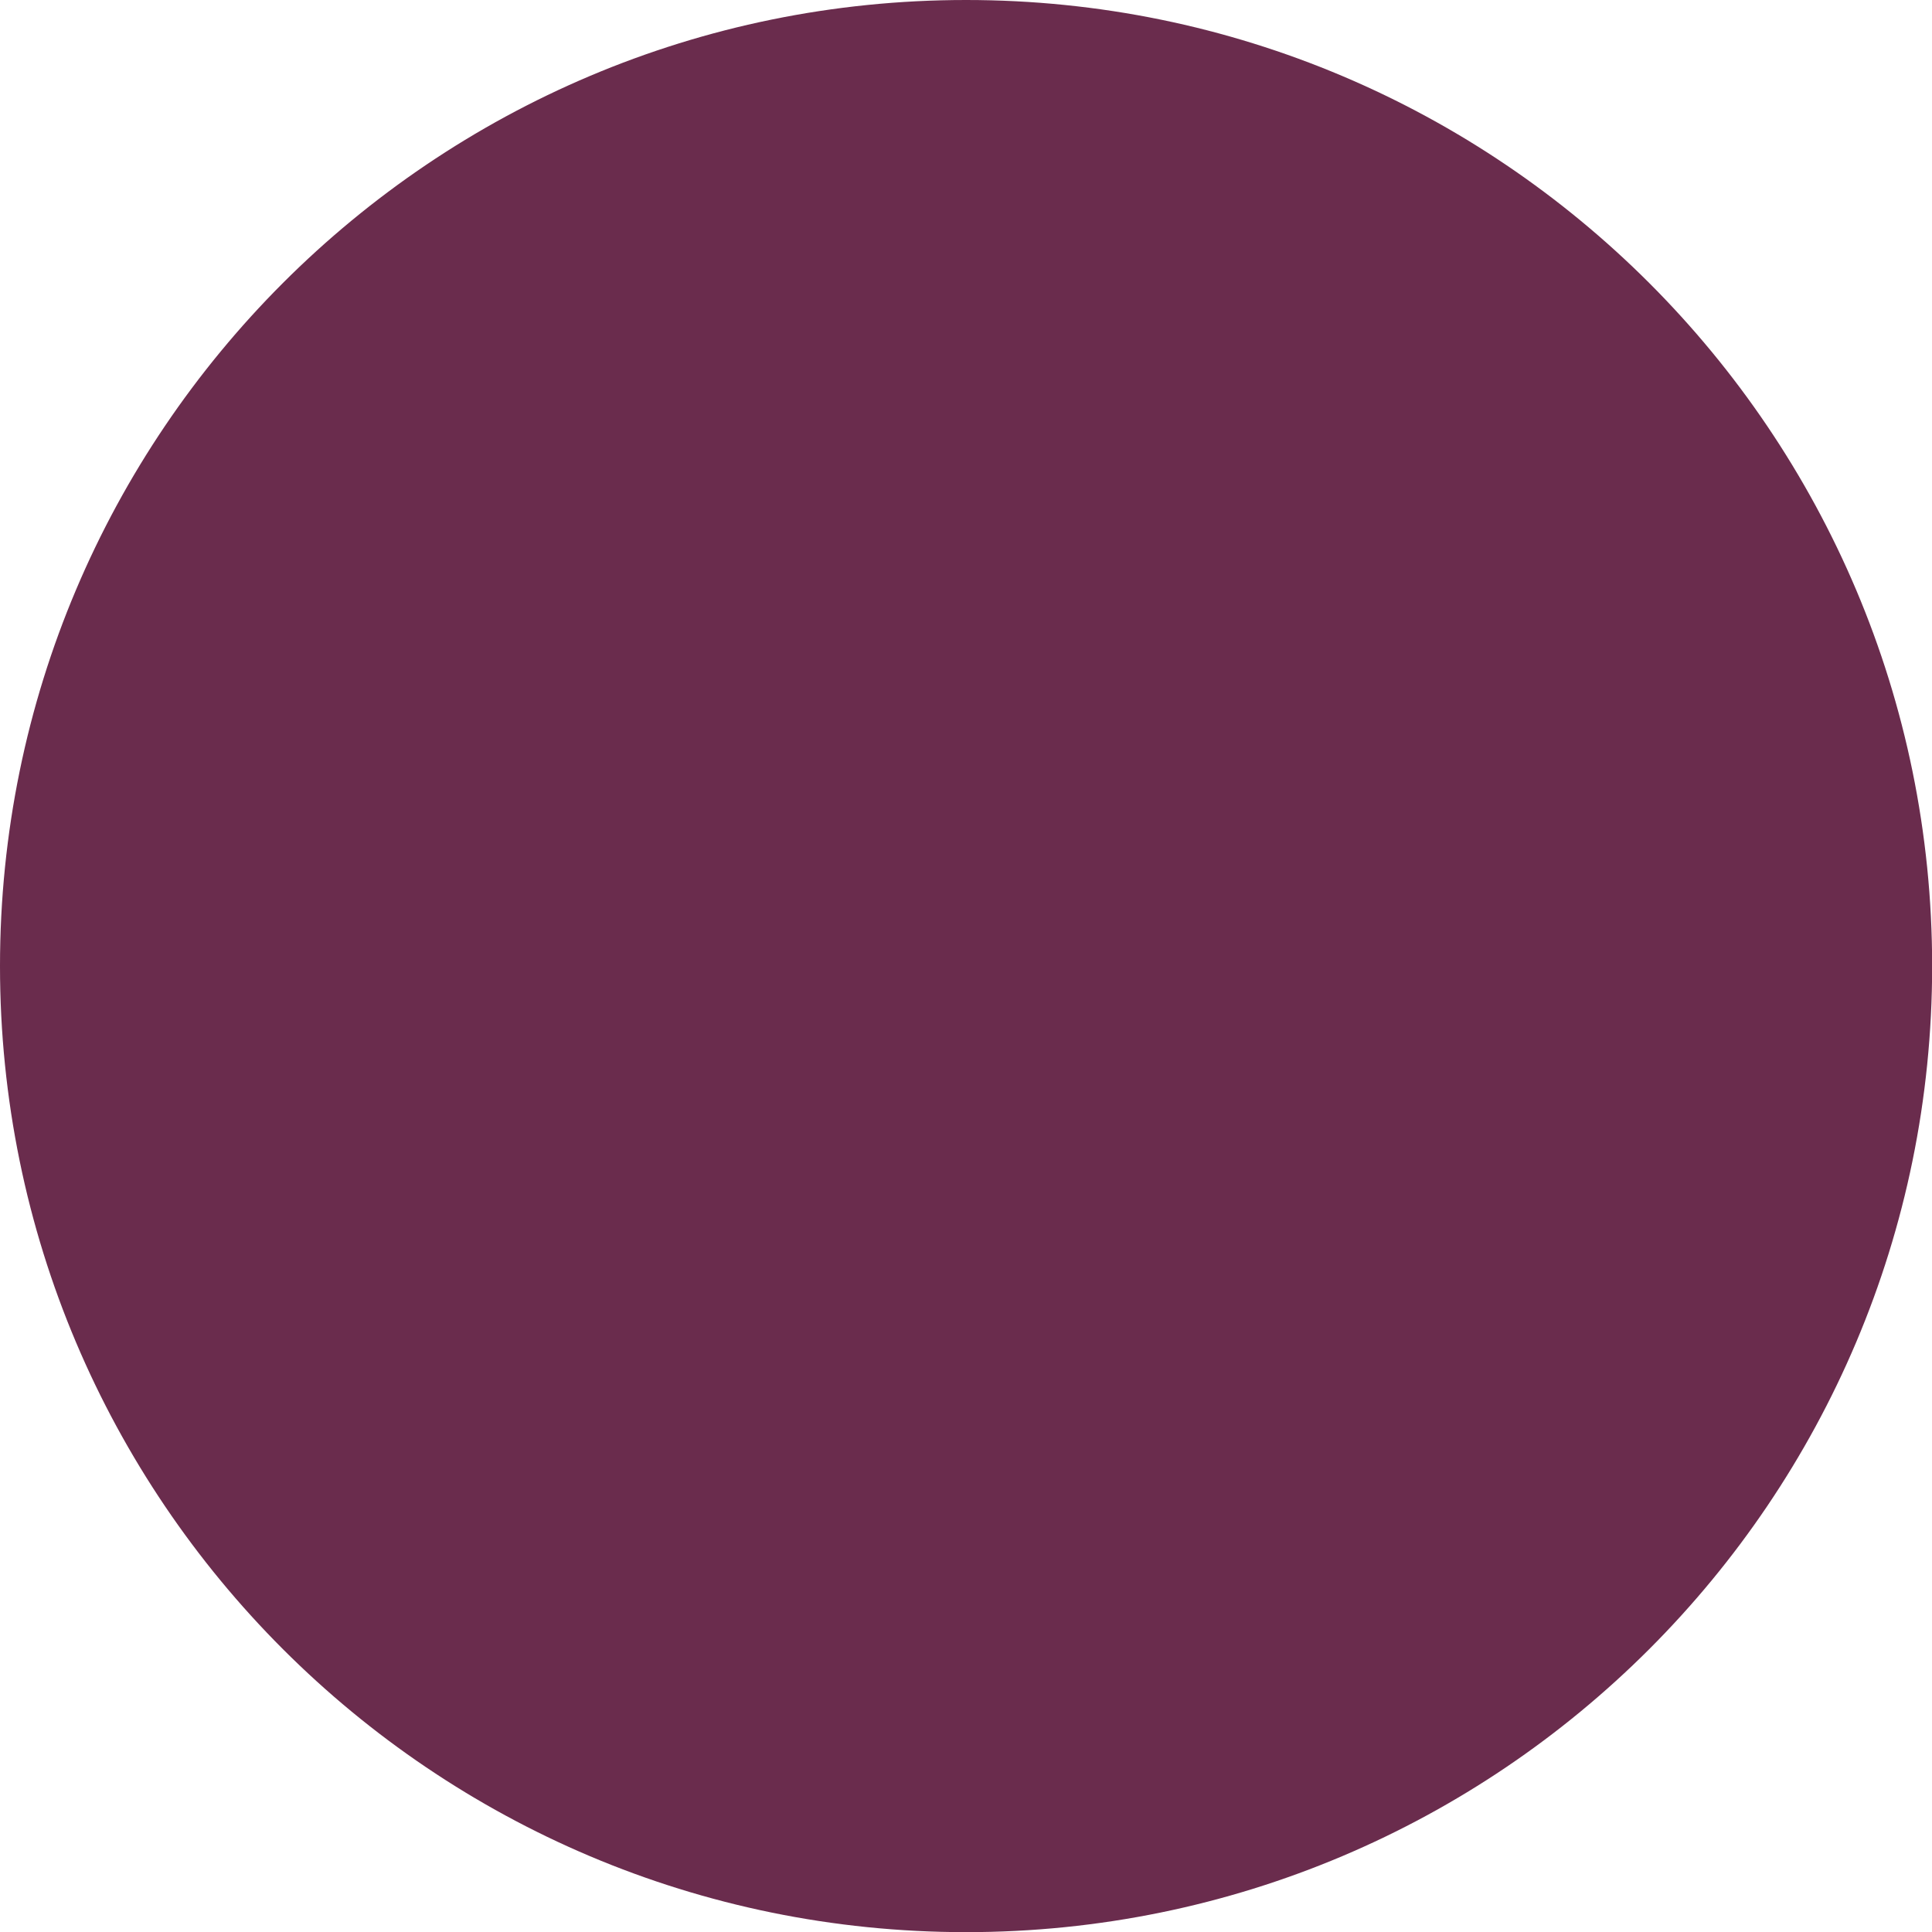
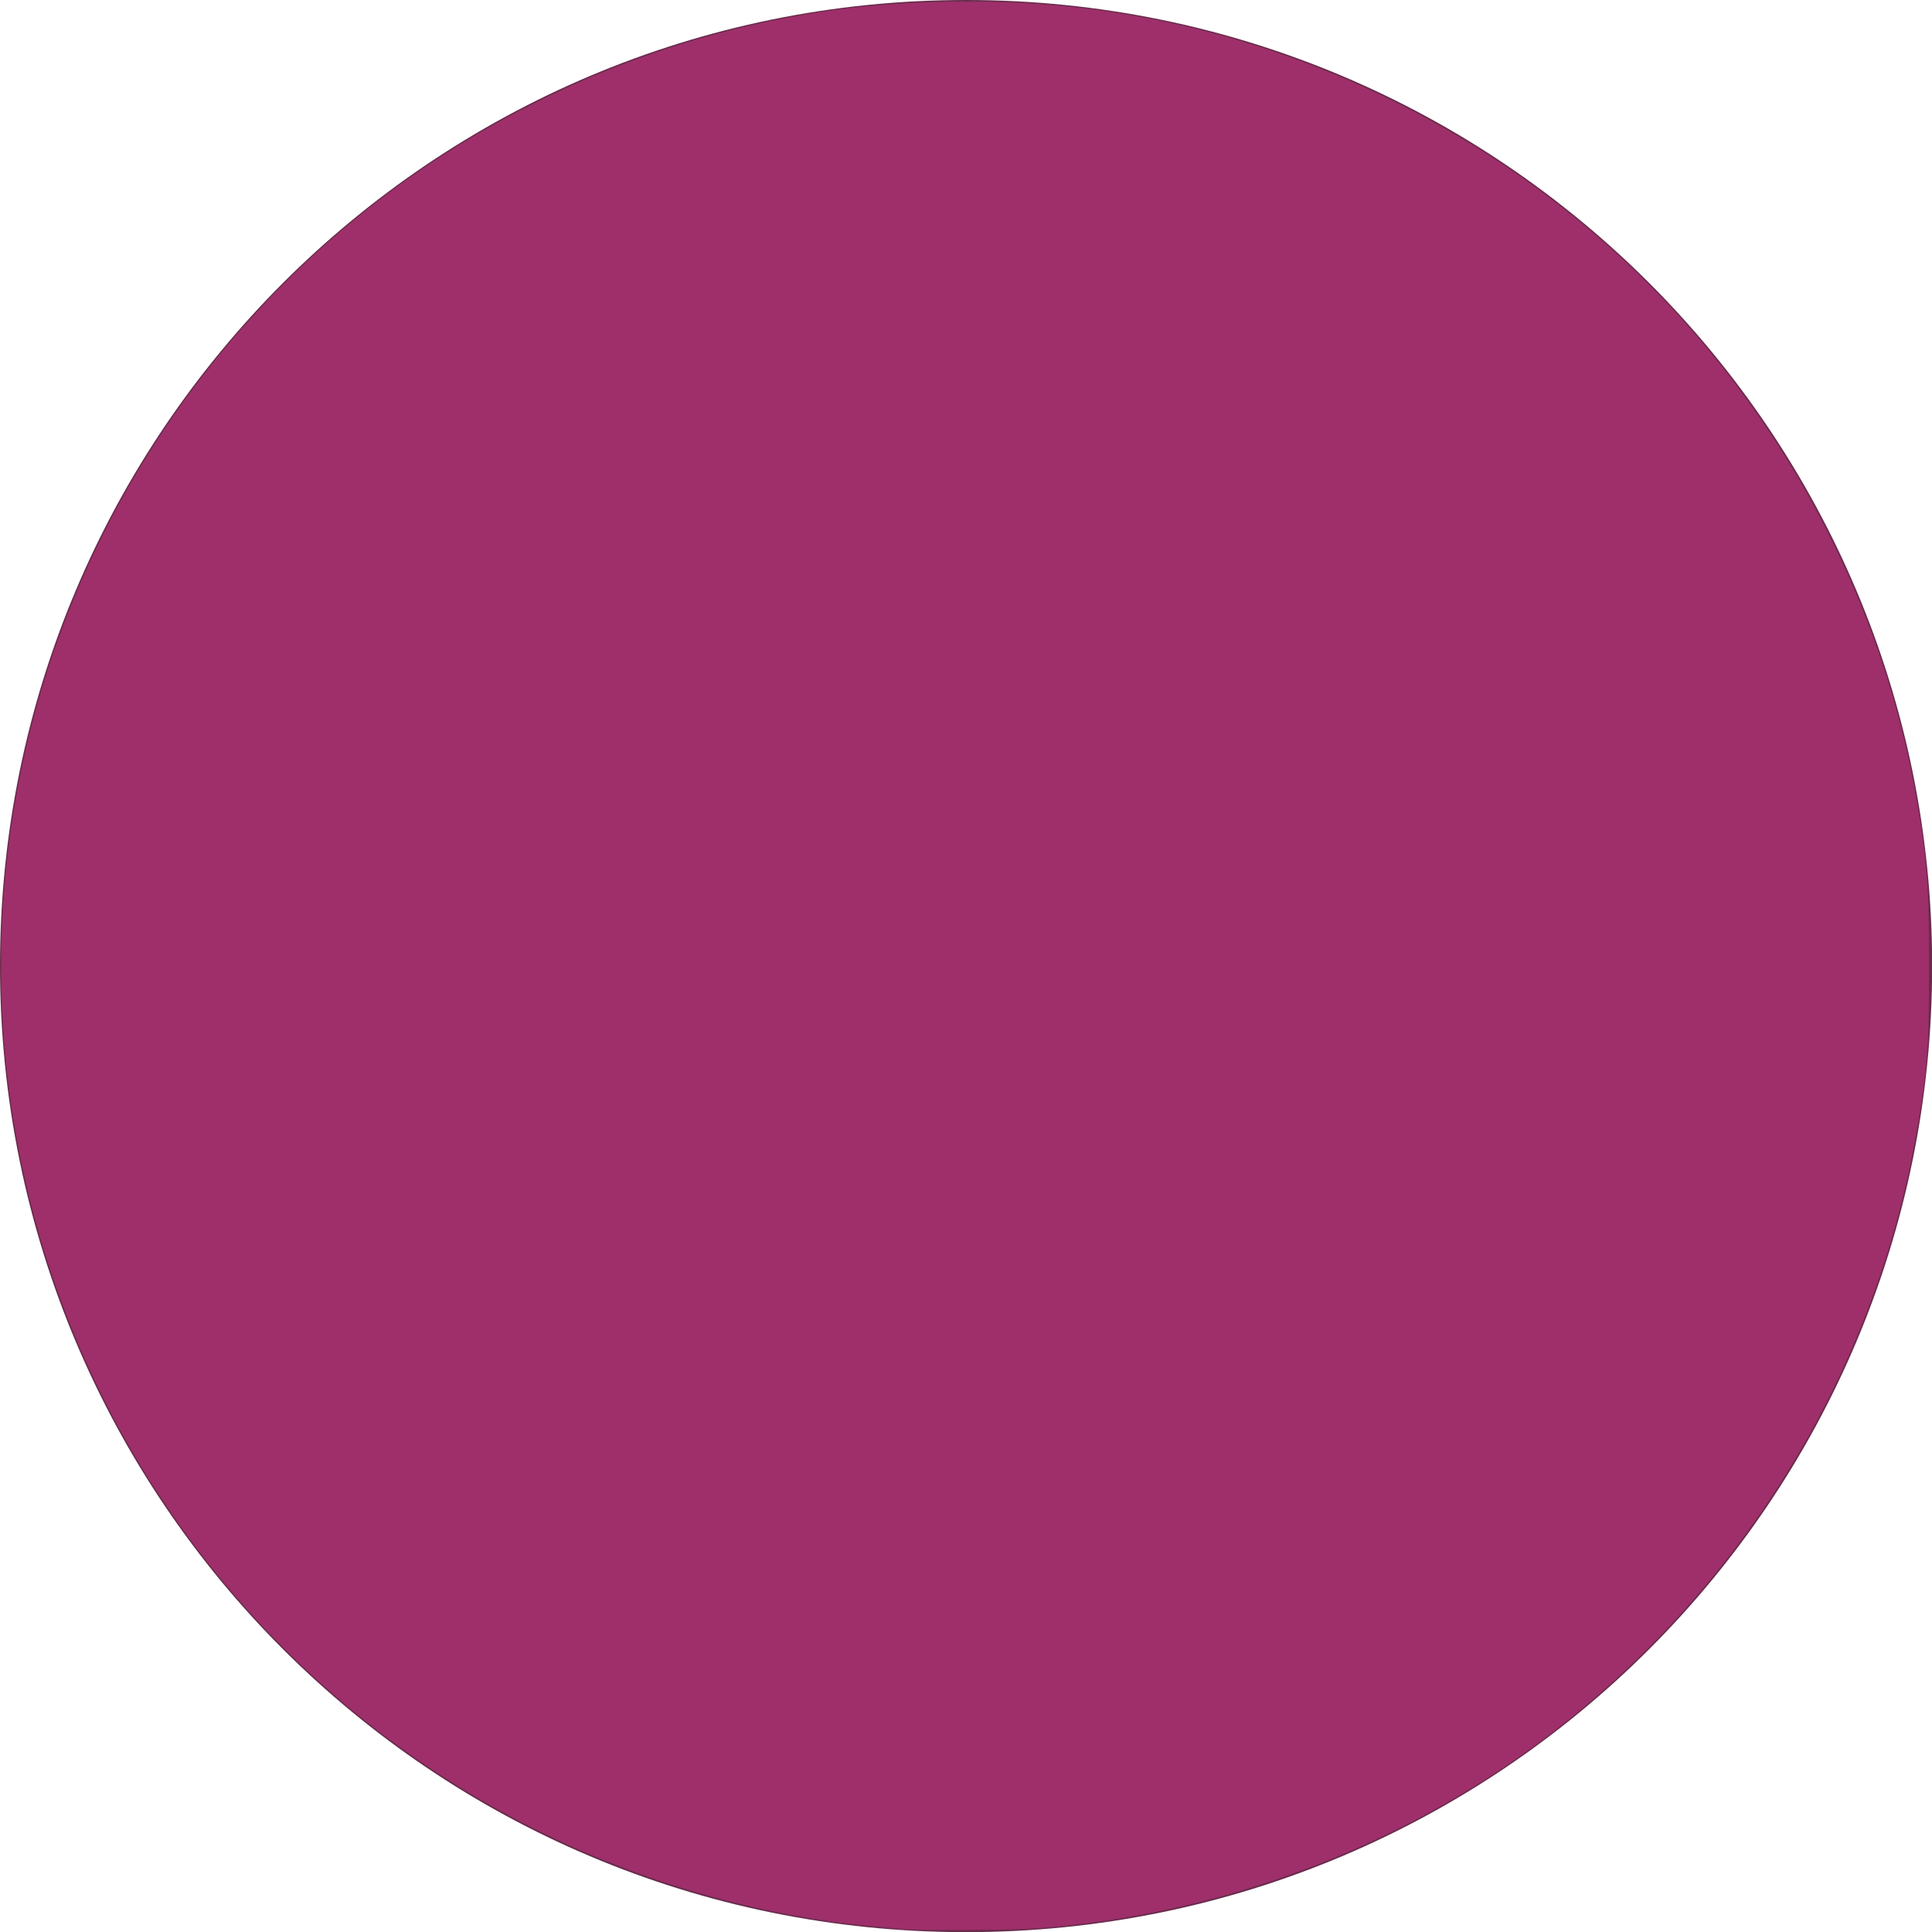
<svg xmlns="http://www.w3.org/2000/svg" height="13.229mm" viewBox="0 0 13.229 13.229" width="13.229mm" version="1.1" id="svg12">
  <defs id="defs16" />
  <circle style="fill:#6a2c4d;fill-opacity:1;stroke-width:0" id="path835" cx="6.615" cy="6.615" r="6.615" />
+   <path style="fill:#9e2f6a;fill-opacity:1;stroke-width:0" d="M 23.353,49.922 C 23.248,49.912 22.879,49.877 22.533,49.845 19.628,49.576 16.539,48.683 13.851,47.337 10.835,45.826 8.189,43.759 6.013,41.213 2.154,36.697 0.03,30.941 0.03,24.997 0.03,17.17 3.709,9.79 9.965,5.065 13.2,2.622 17.049,0.983 21.059,0.339 c 2.221,-0.356 4.864,-0.396 7.128,-0.107 5.941,0.758 11.495,3.696 15.479,8.188 3.004,3.386 5.069,7.591 5.877,11.968 0.324,1.753 0.378,2.404 0.379,4.581 0.001,2.161 -0.04,2.709 -0.331,4.37 -1.049,5.985 -4.289,11.415 -9.094,15.242 -3.839,3.058 -8.632,4.931 -13.615,5.321 -0.642,0.05 -3.069,0.063 -3.529,0.019 z" id="path830" transform="scale(0.2645833)" />
</svg>
